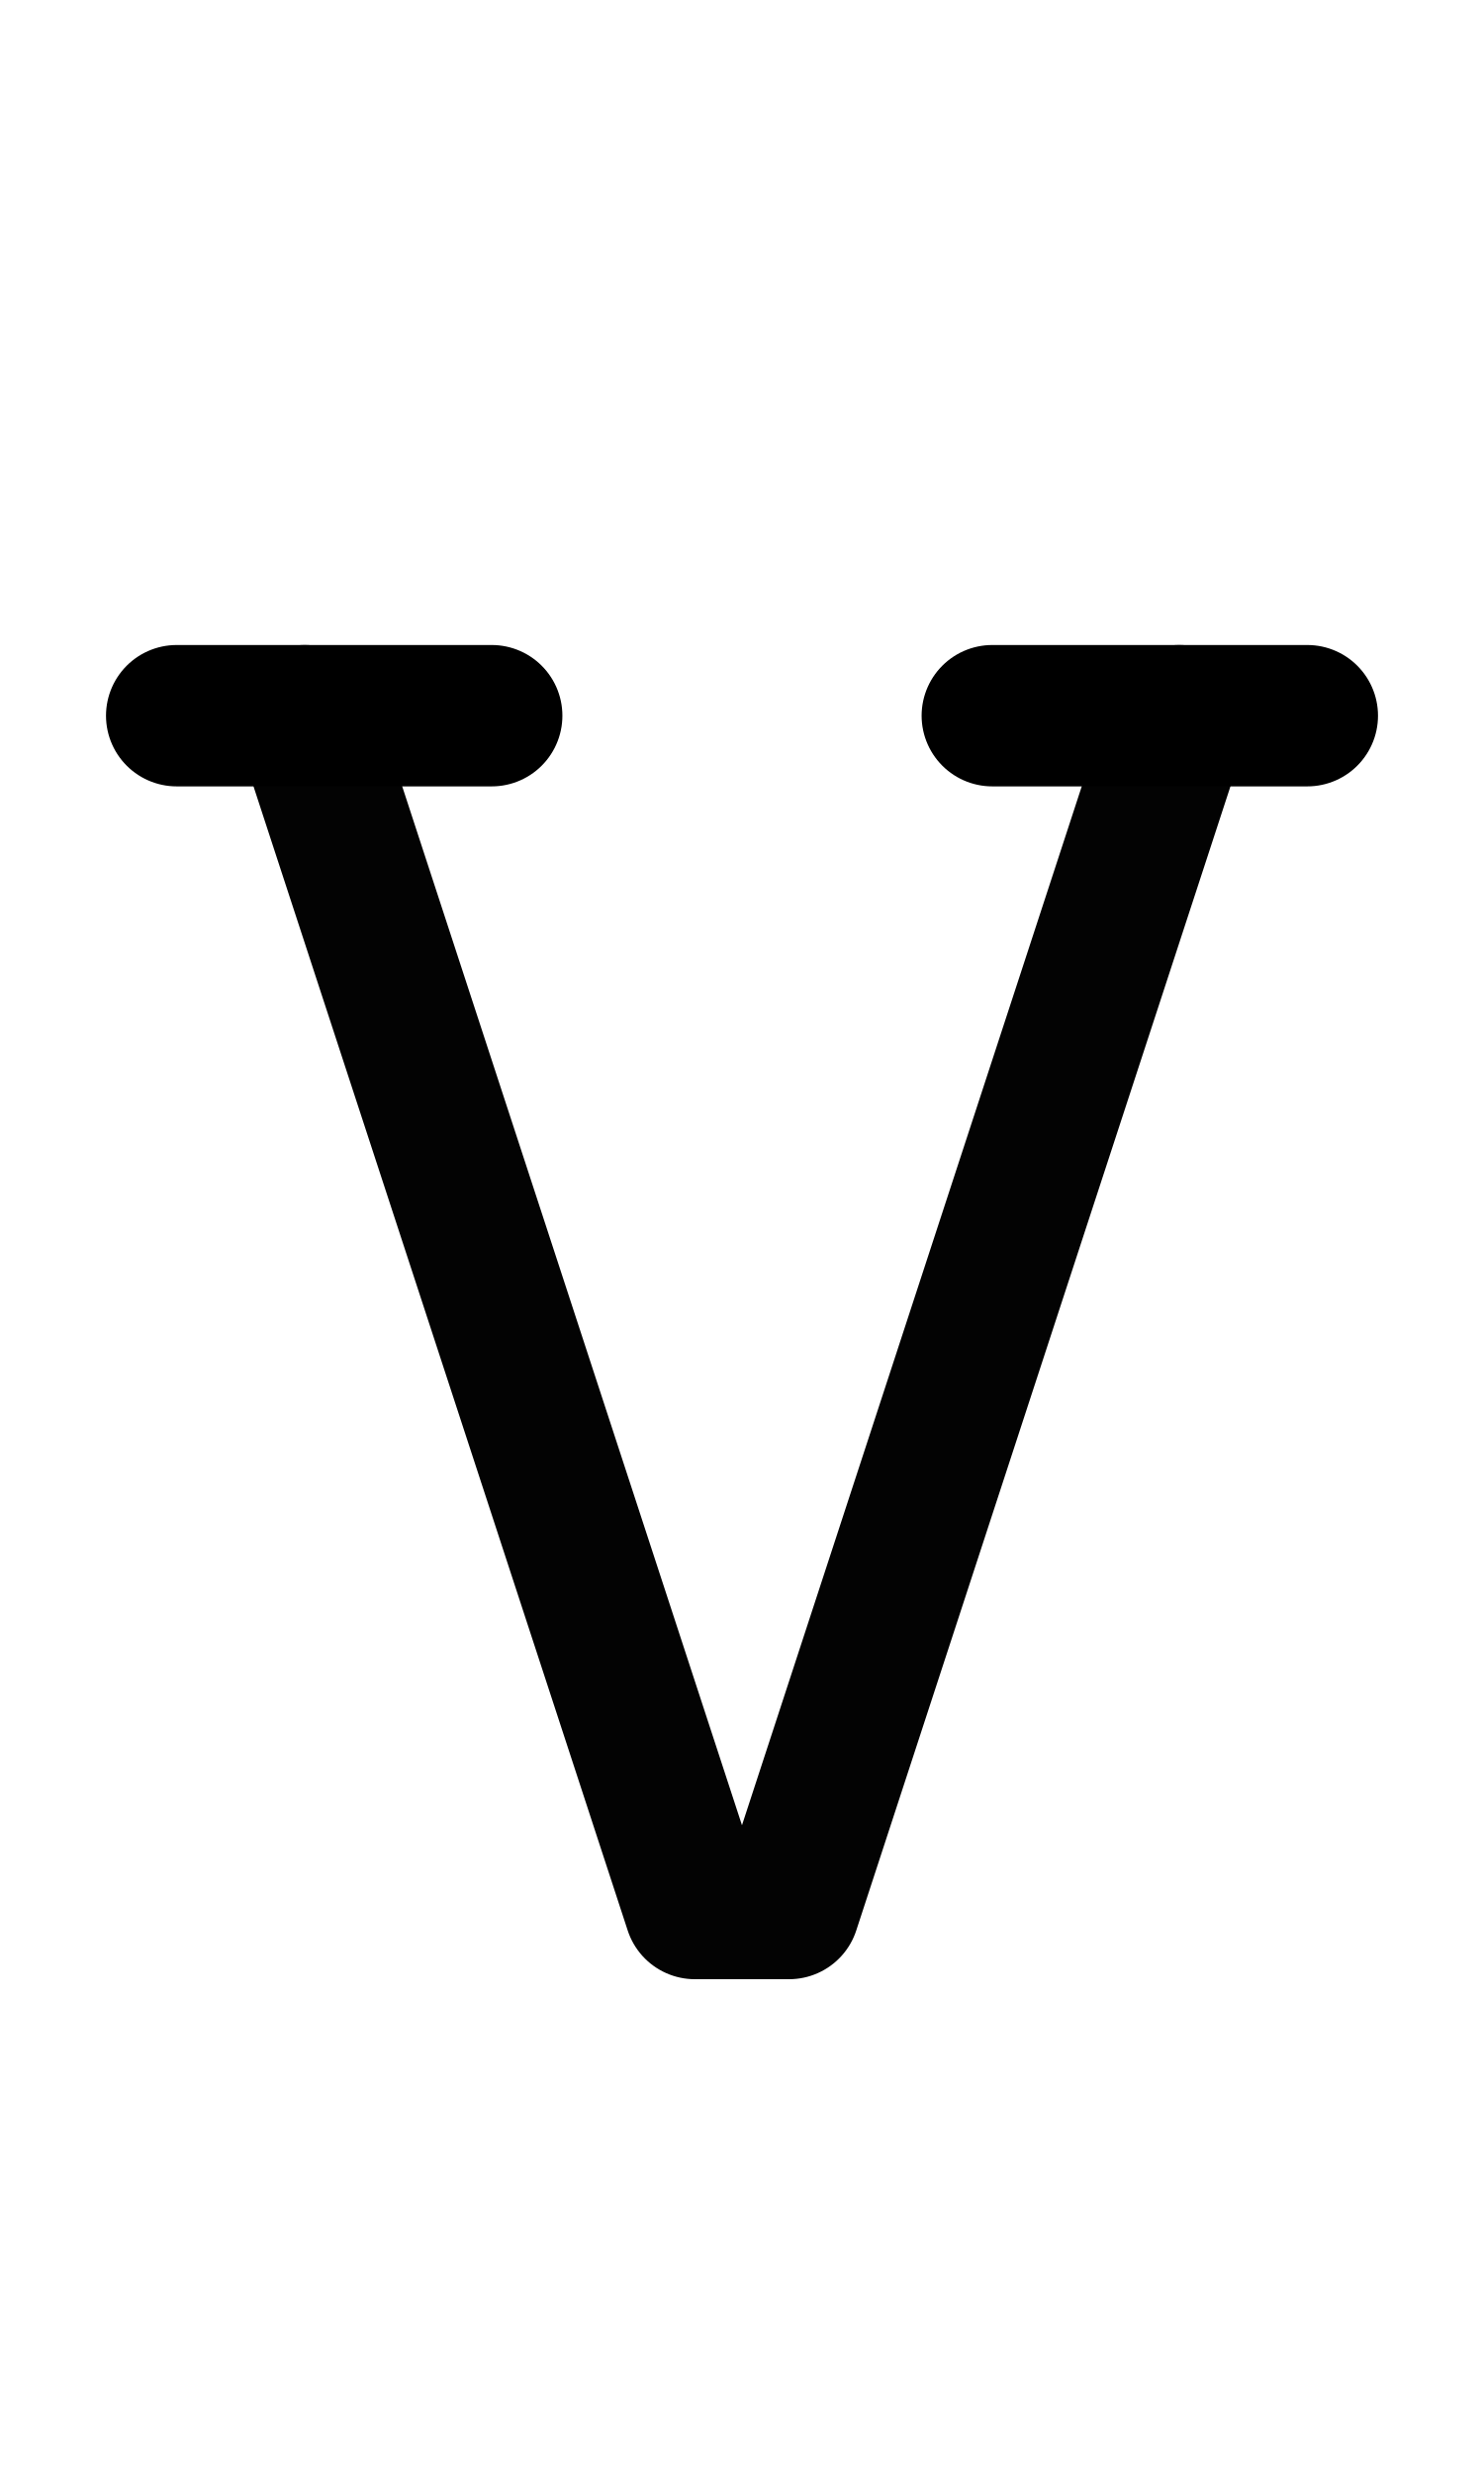
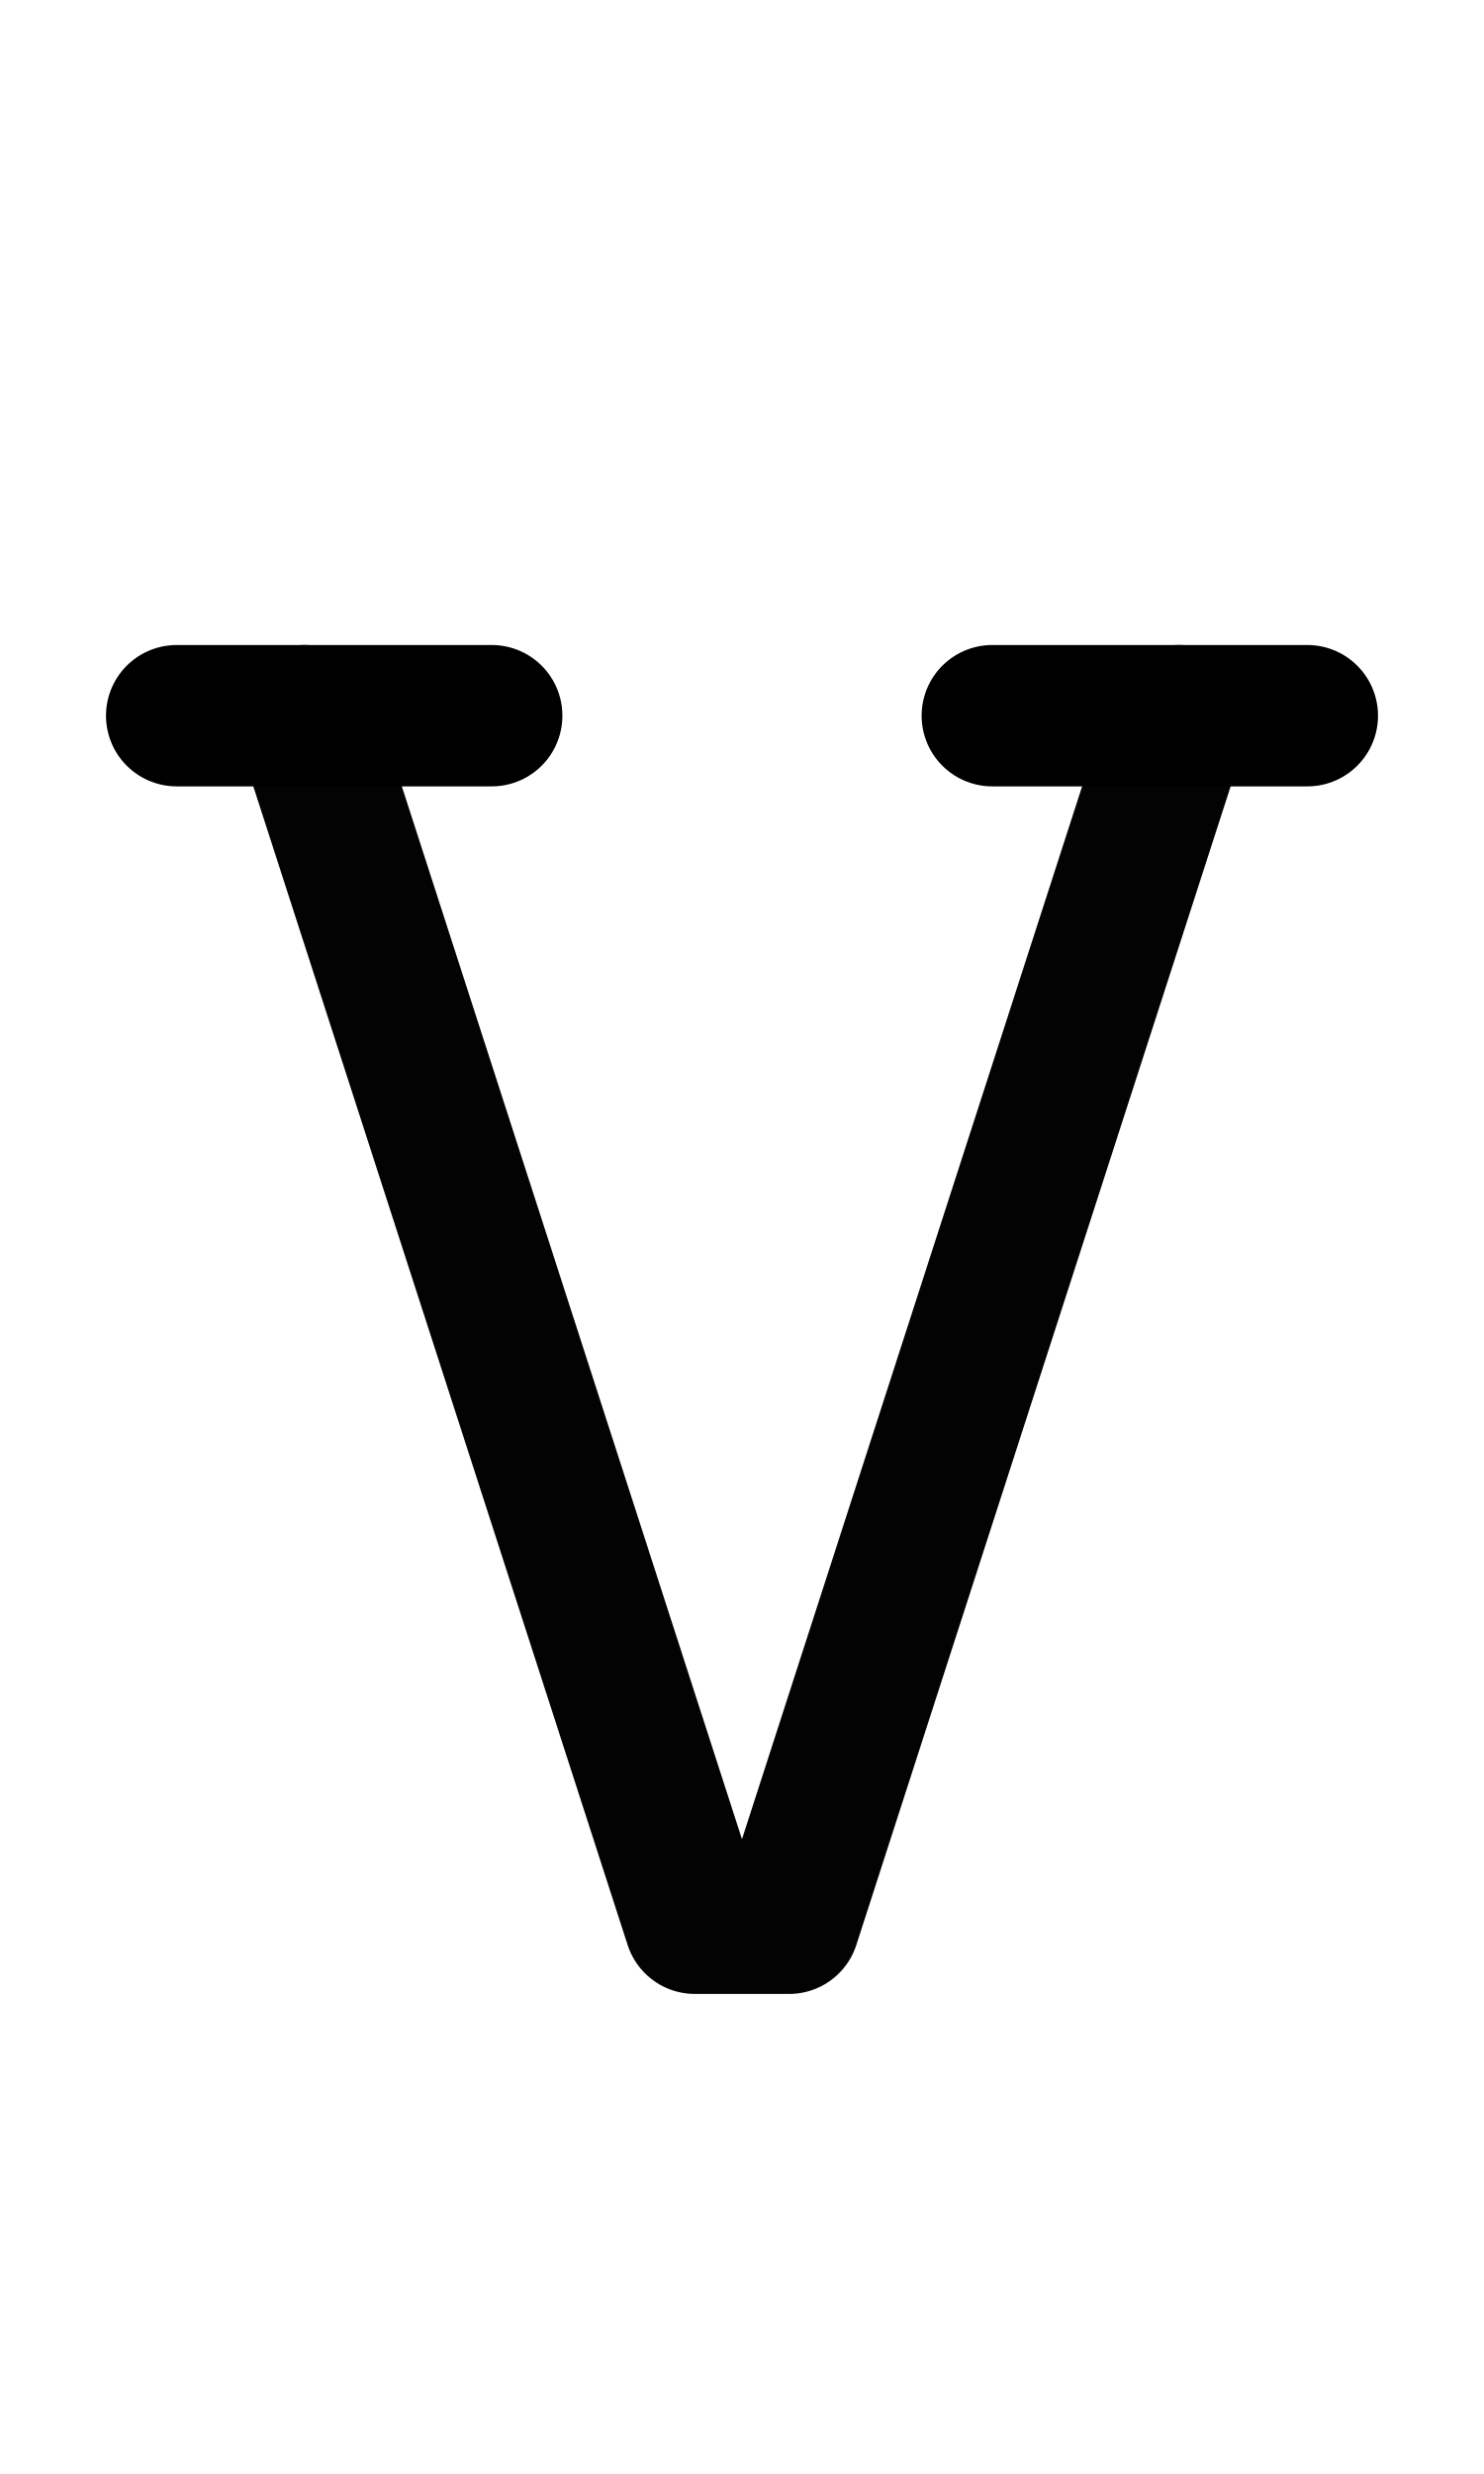
<svg xmlns="http://www.w3.org/2000/svg" width="1008" height="1680" viewBox="0 0 63 105" version="1.1" id="svg5" xml:space="preserve">
  <defs id="defs2" />
  <g id="layer3" style="display:inline;opacity:0.5;stroke-width:3.6;stroke-dasharray:none" transform="matrix(0.8333333,0,0,0.8333333,-157.9762,-173.0963)" />
  <g id="layer2" style="display:inline" />
  <g id="layer1" style="display:inline">
-     <path style="display:inline;opacity:1;fill:none;stroke:#030303;stroke-width:6;stroke-linecap:round;stroke-linejoin:round;stroke-dasharray:none;stroke-opacity:1" d="m 12.937,30.375 16.562,50.625 h 4 l 16.562,-50.625" id="path1837" />
+     <path style="display:inline;opacity:1;fill:none;stroke:#030303;stroke-width:6;stroke-linecap:round;stroke-linejoin:round;stroke-dasharray:none;stroke-opacity:1" d="m 12.937,30.375 16.562,51.25 h 4 l 16.562,-51.25" id="path1837" />
    <path style="display:inline;fill:none;stroke:#000000;stroke-width:6;stroke-linecap:round;stroke-linejoin:round;stroke-dasharray:none" d="M 7.5,30.375 20.875,30.375" id="path96" />
    <path style="display:inline;fill:none;stroke:#000000;stroke-width:6;stroke-linecap:round;stroke-linejoin:round;stroke-dasharray:none" d="m 42.125,30.375 13.375,1.7e-5" id="path97" />
  </g>
</svg>
